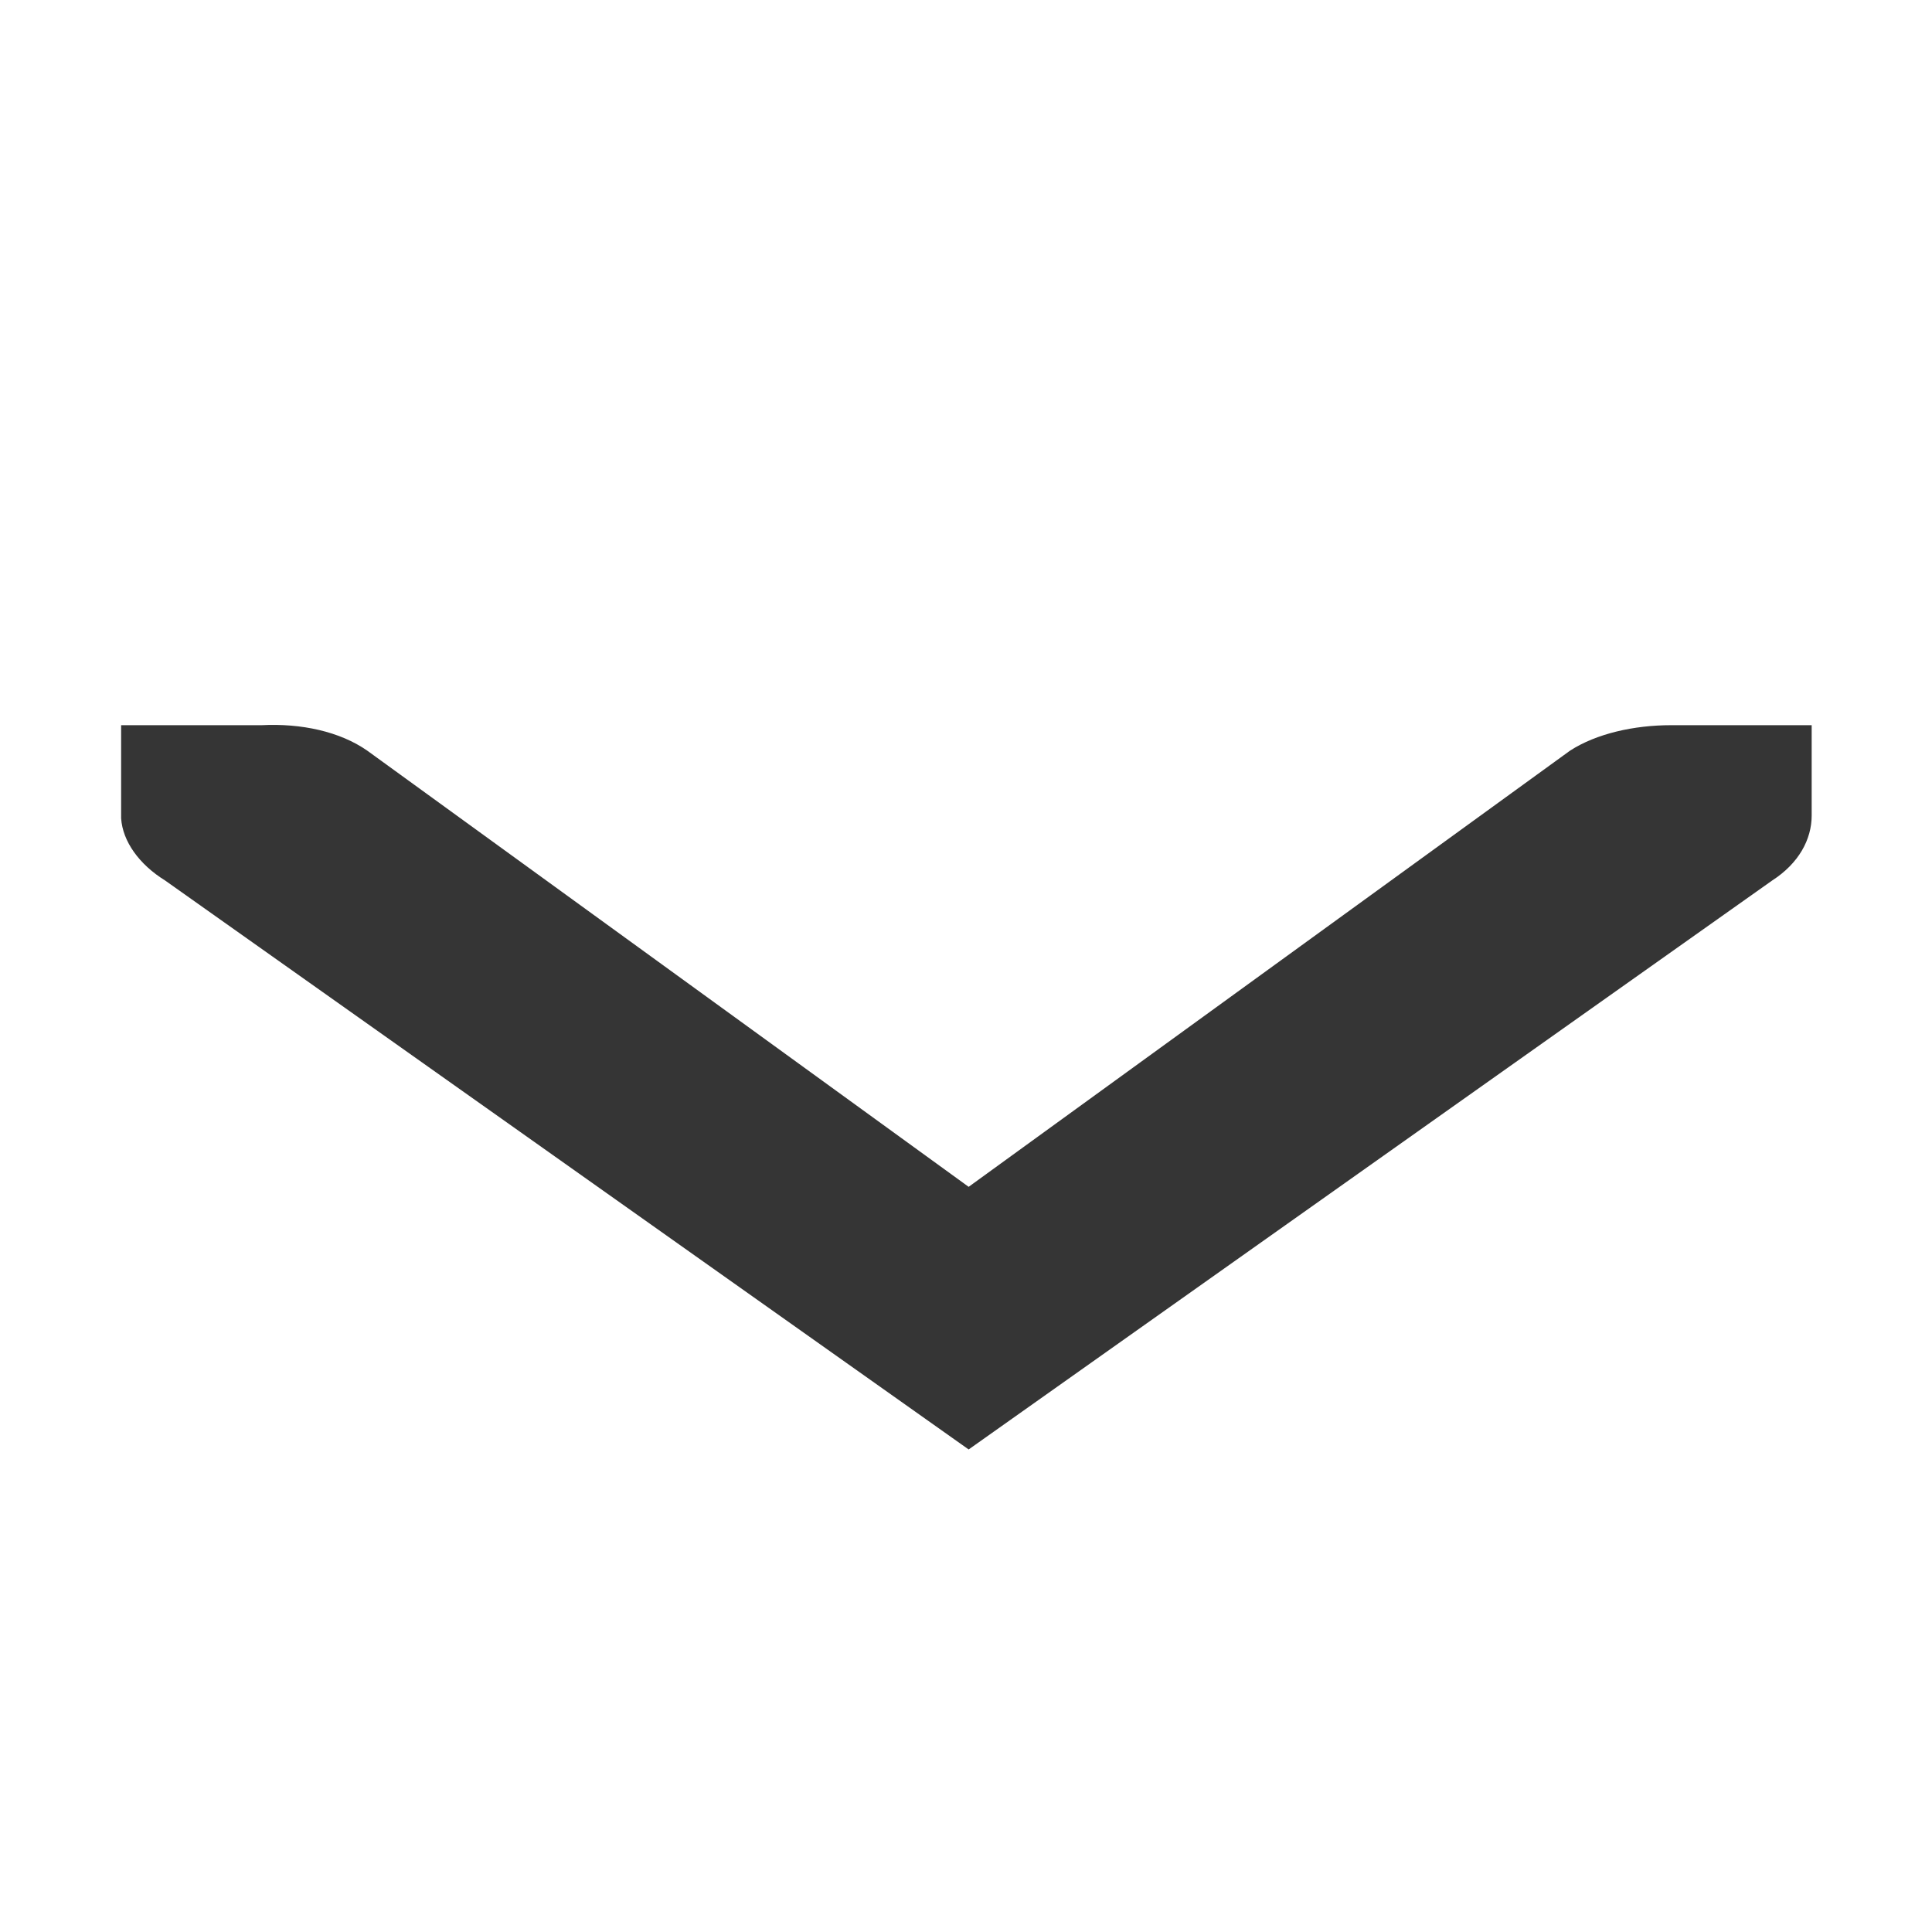
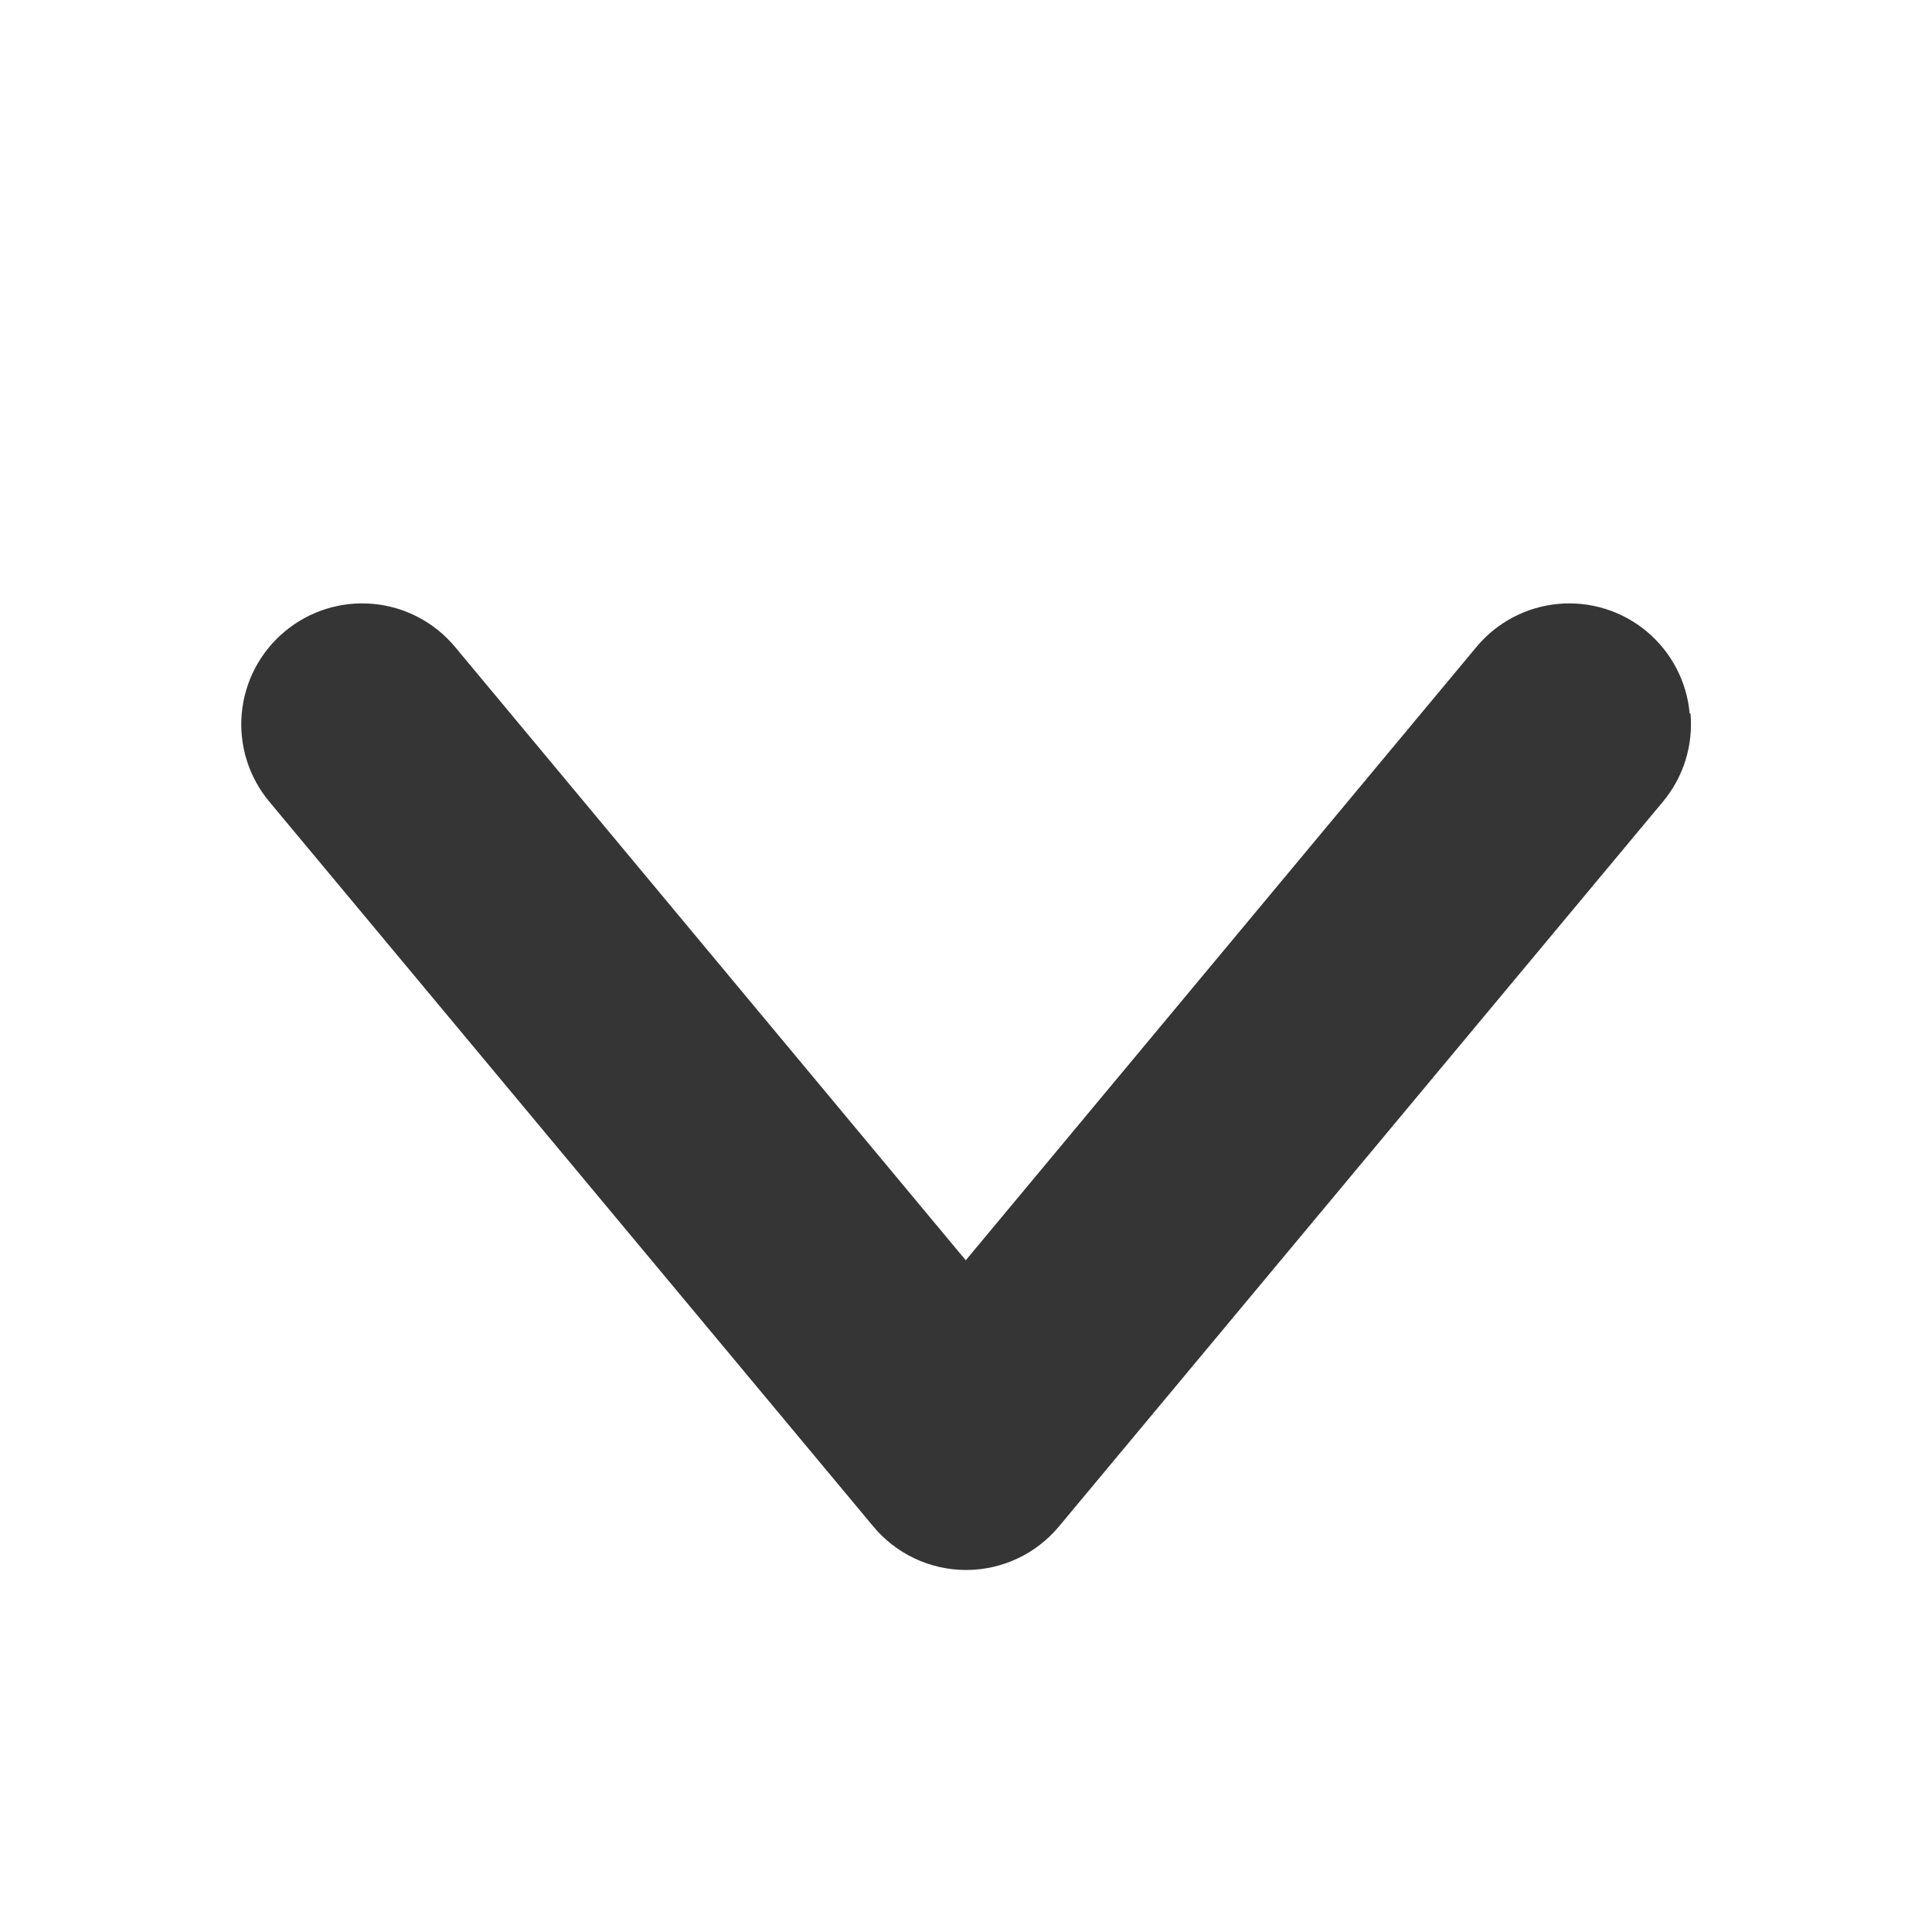
<svg xmlns="http://www.w3.org/2000/svg" version="1.1" viewBox="0 0 16 16">
-   <g transform="matrix(-1.1636 0 0 .74817 227.94 -555.87)" style="fill:#353535">
-     <path d="m195.03 751v1c-1e-3 0.011 1e-3 0.021 0 0.031-0.011 0.255-0.128 0.51-0.313 0.688l-5.719 6.298-5.719-6.298c-0.188-0.188-0.281-0.453-0.281-0.719v-1h1c0.265 0 0.531 0.093 0.719 0.281l4.281 4.829 4.281-4.829c0.195-0.211 0.469-0.303 0.75-0.281z" style="color:#353535" />
-   </g>
+   <path d="m14 5.91a1 1 0 0 1-0.229 0.73l-5 6a1 1 0 0 1-1.54 0l-5-6a1 1 0 0 1 0.127-1.41 1 1 0 0 1 1.41 0.127l4.23 5.08 4.23-5.08a1 1 0 0 1 1.41-0.127 1 1 0 0 1 0.355 0.678z" style="fill:#353535" />
</svg>
